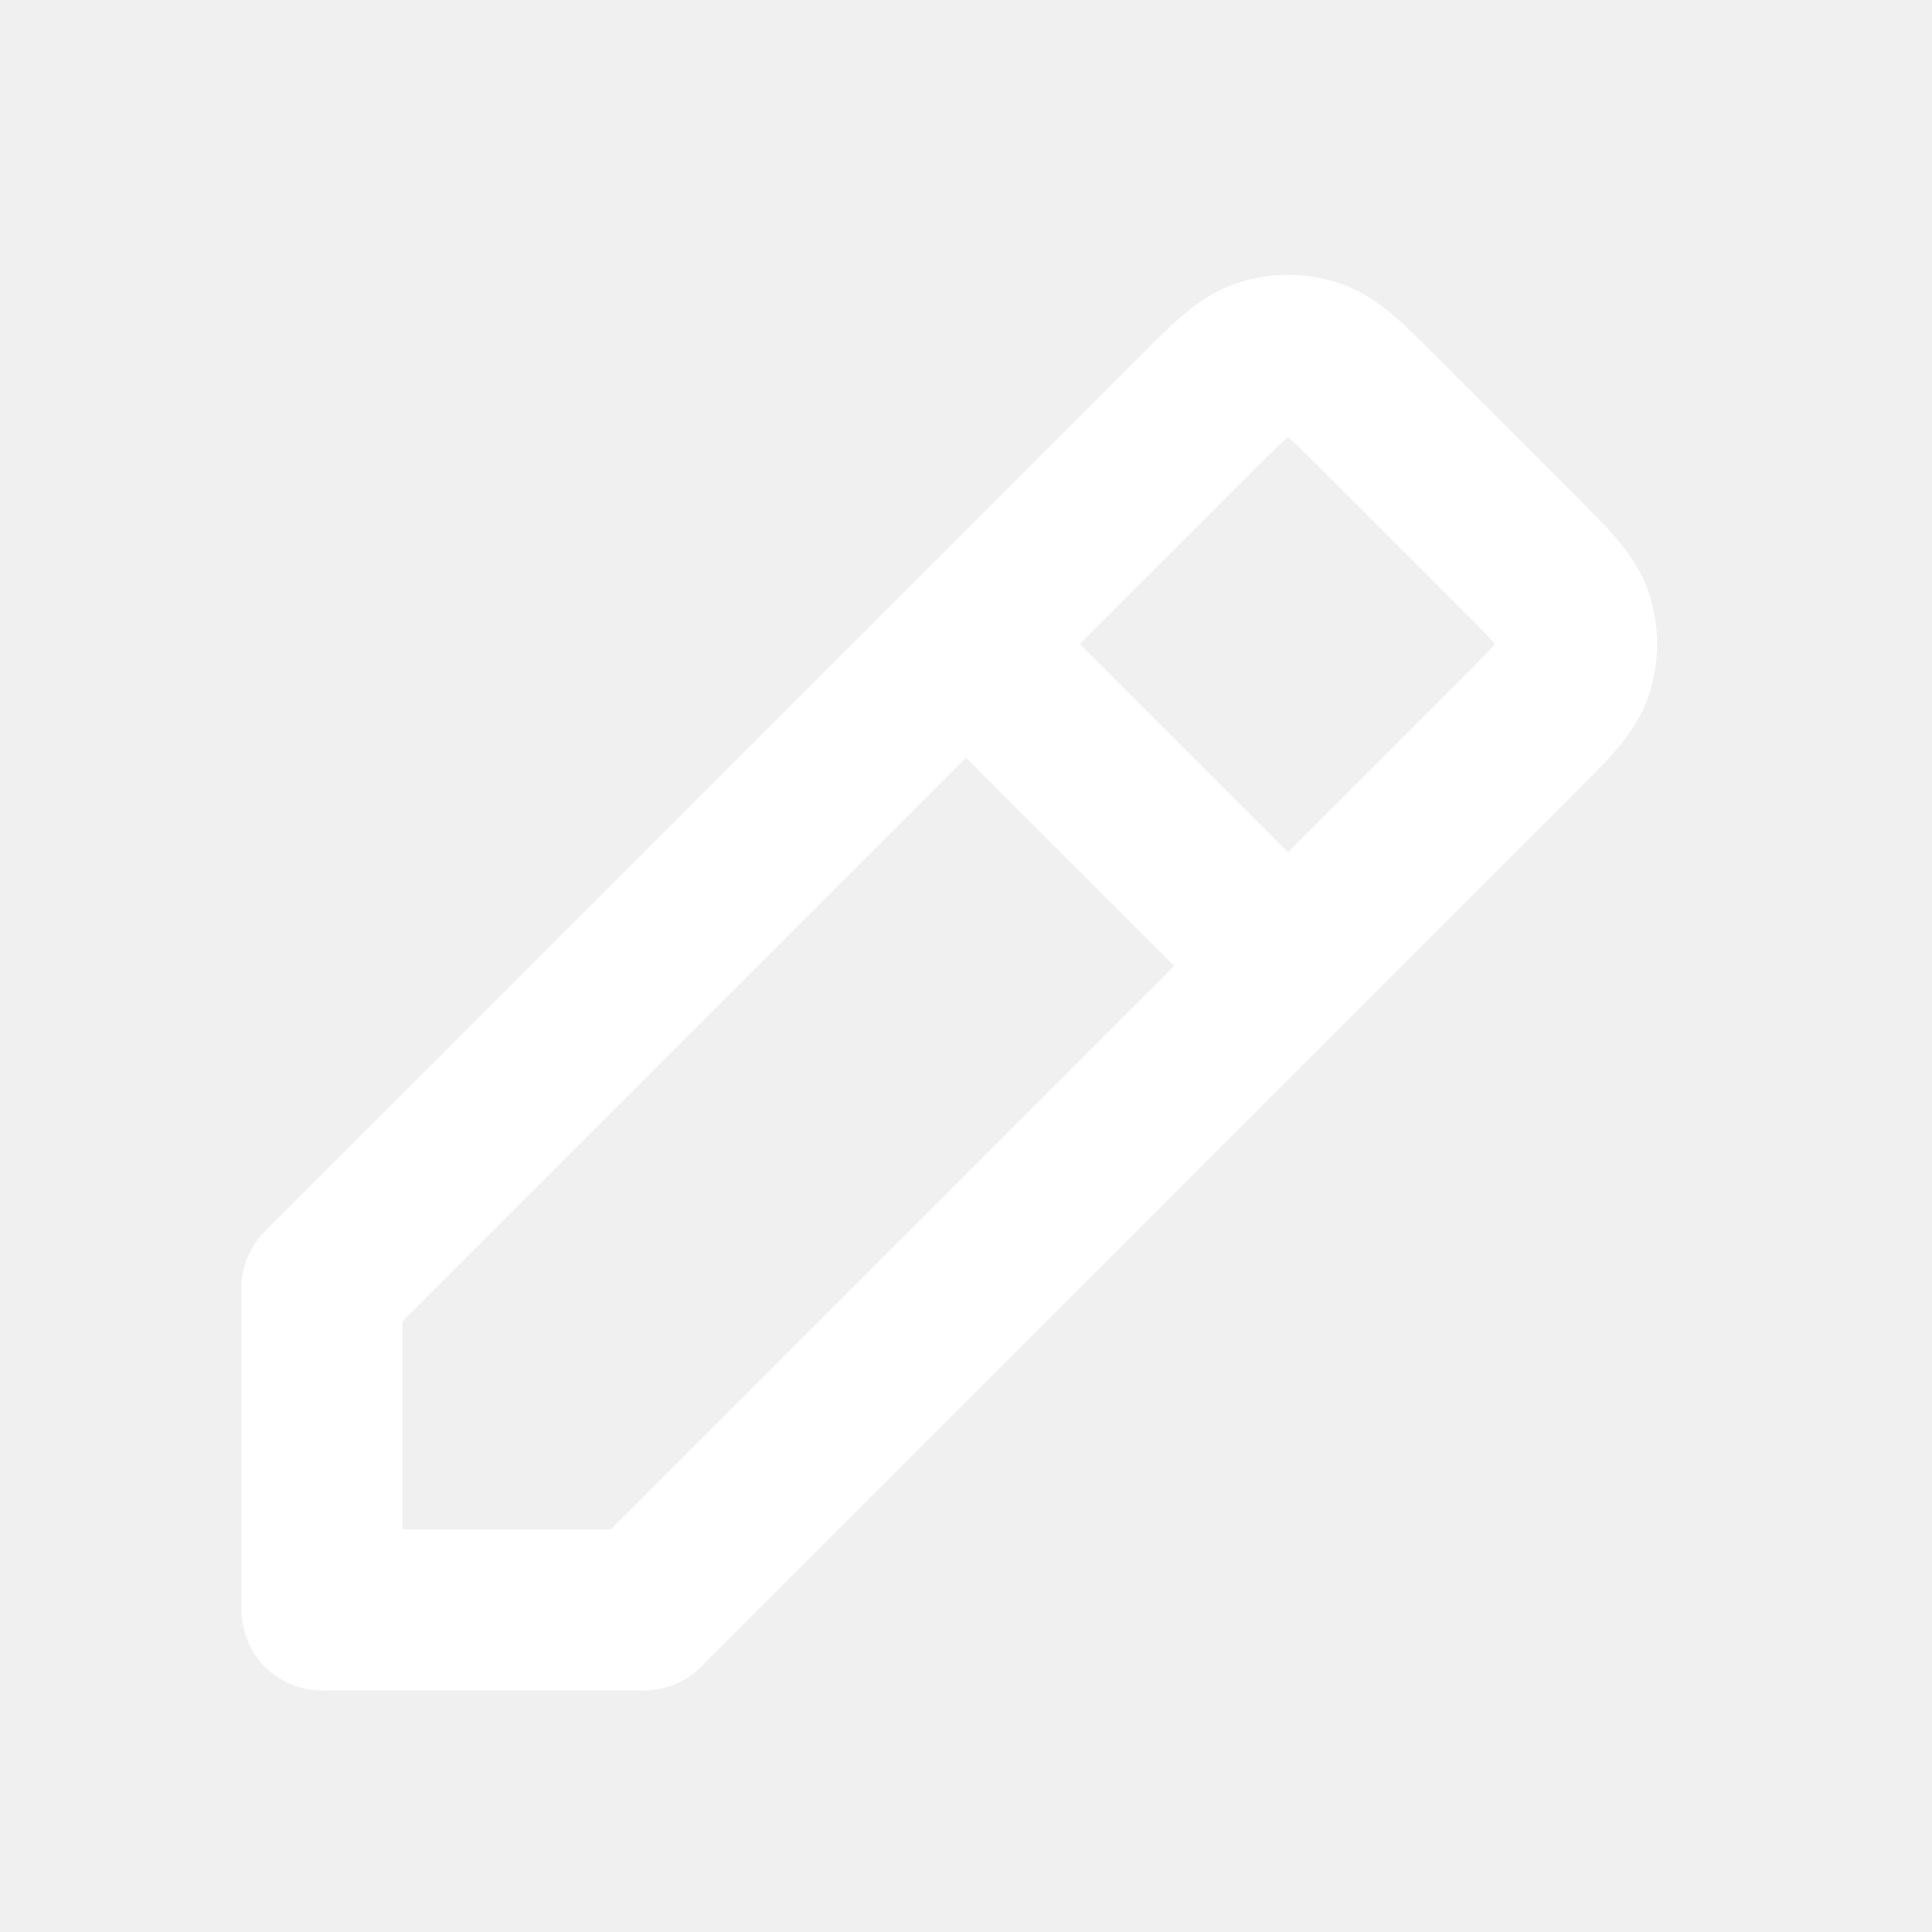
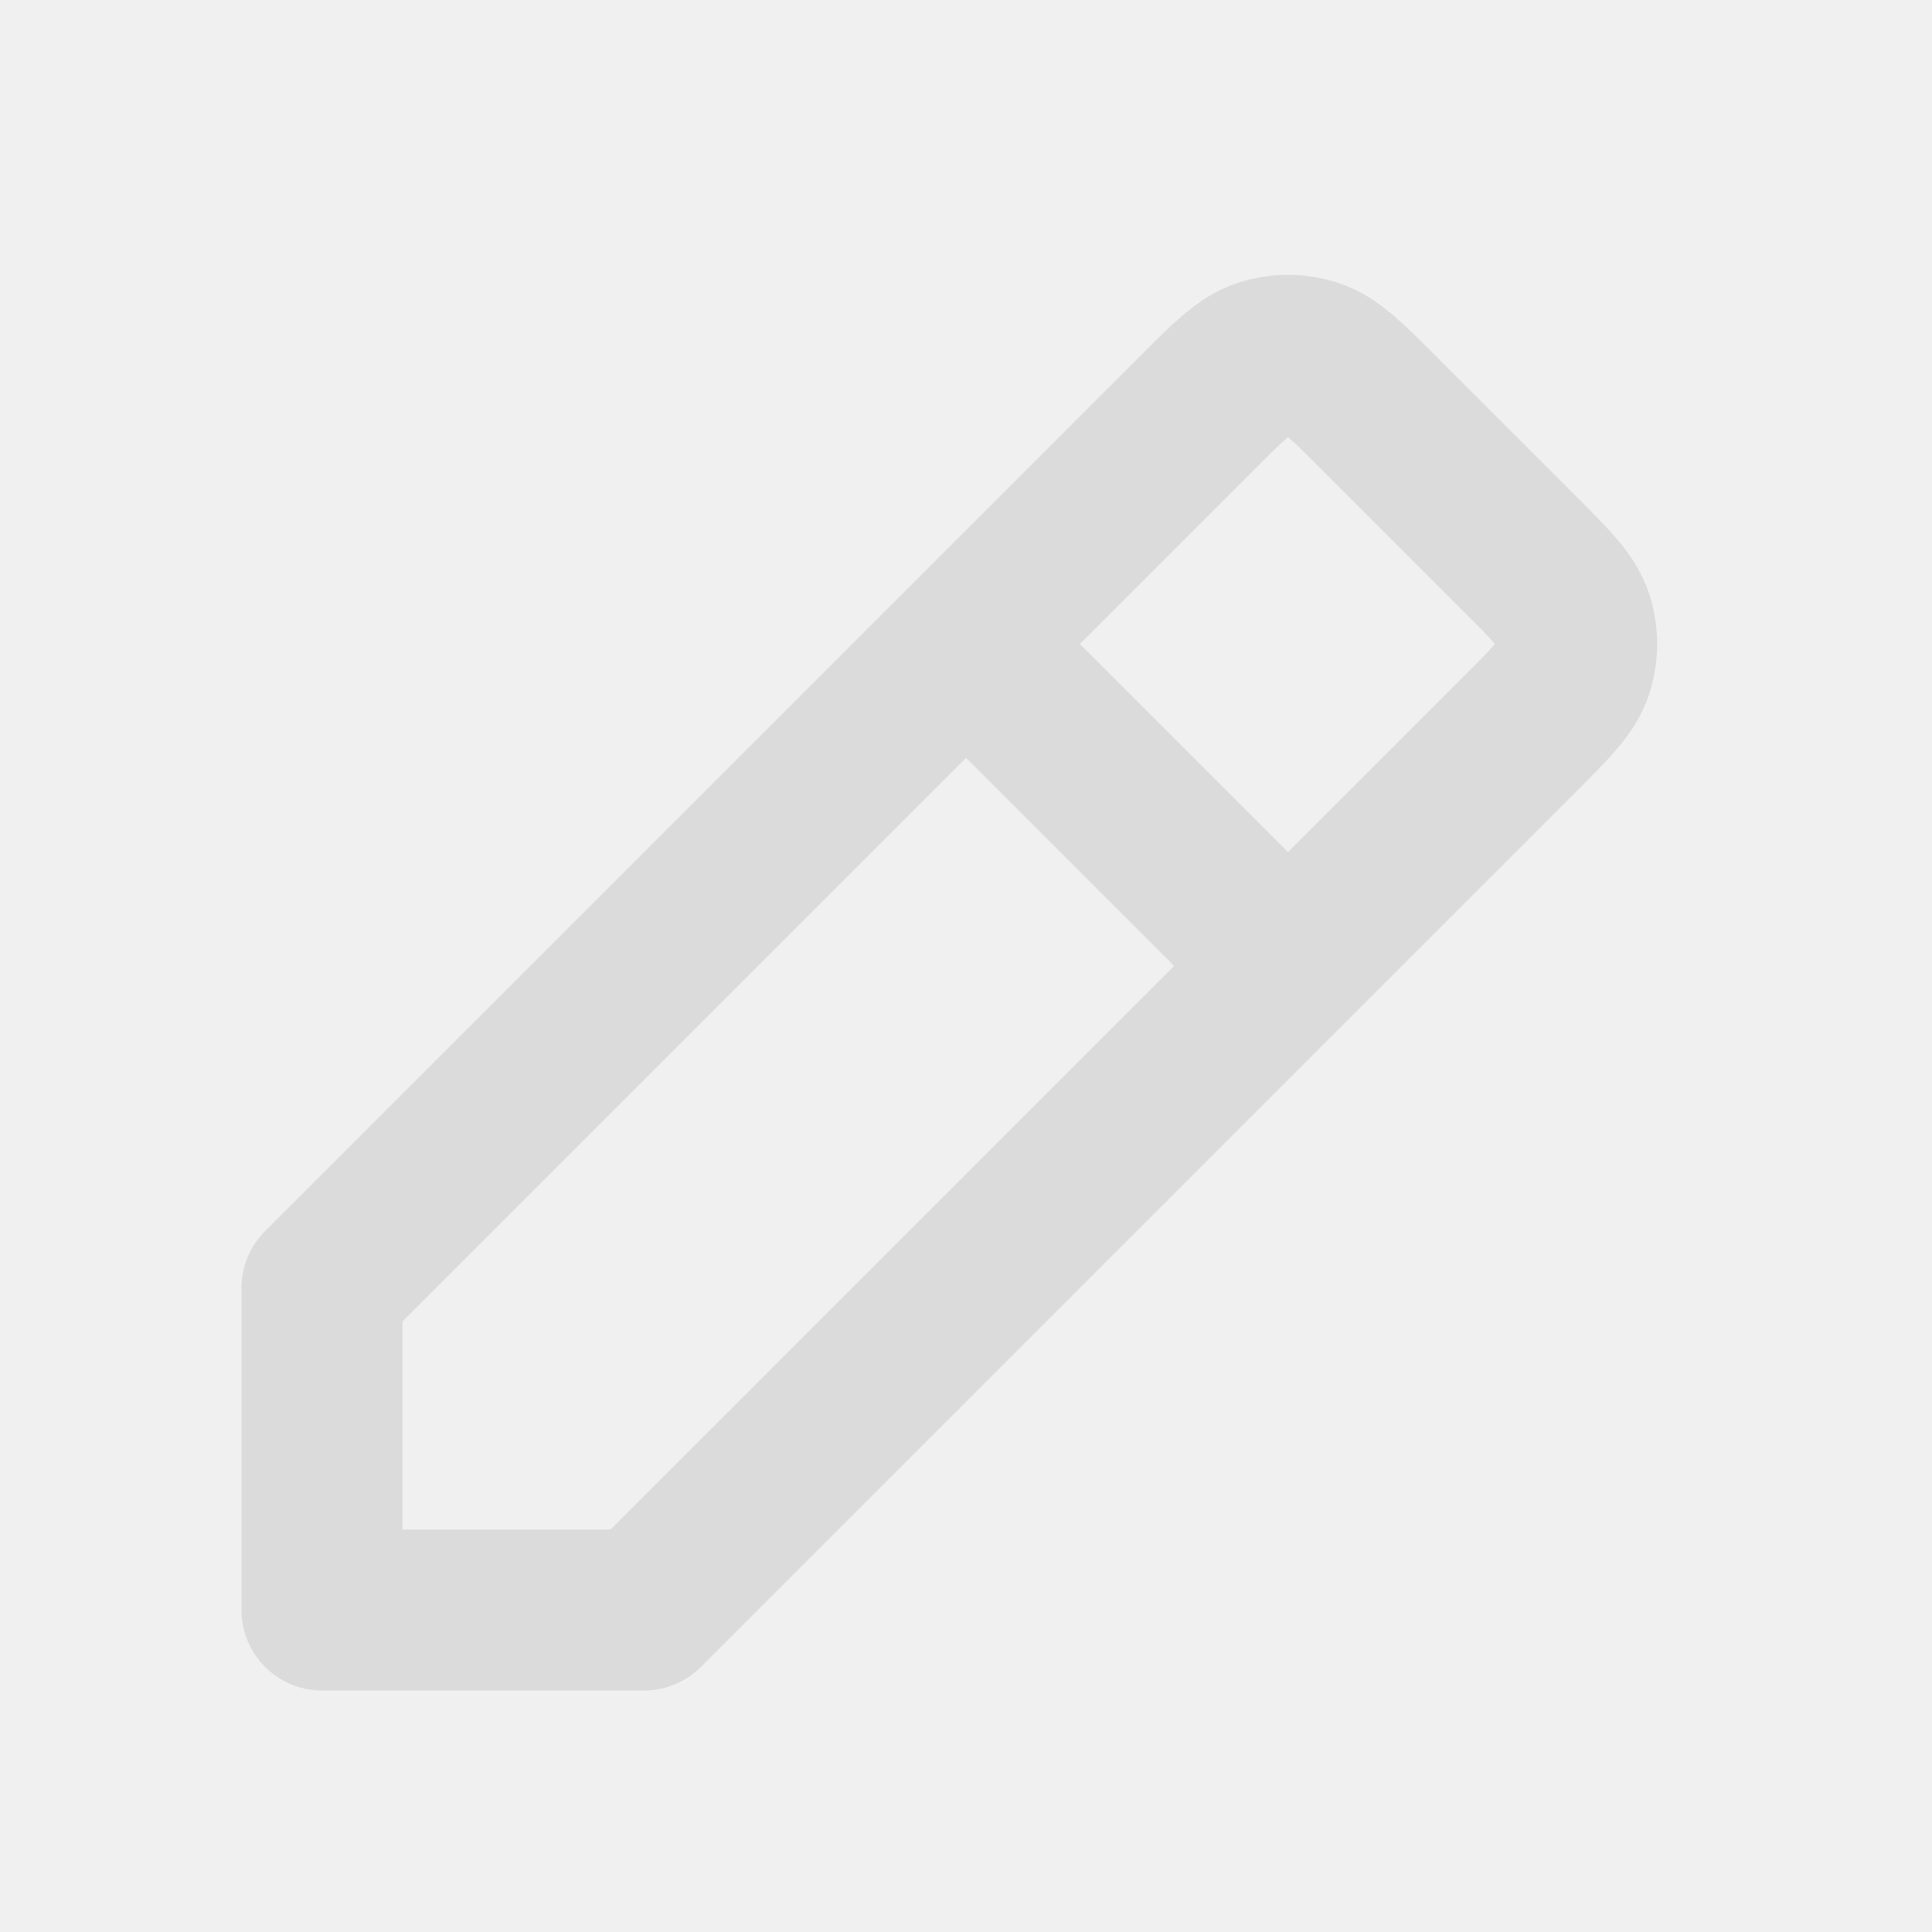
- <svg xmlns="http://www.w3.org/2000/svg" width="800px" height="800px" viewBox="0 0 24 24" fill="none" stroke="#ffffff">
+ <svg xmlns="http://www.w3.org/2000/svg" width="800px" height="800px" viewBox="0 0 24 24" fill="none" stroke="#dbdbdb">
  <g id="SVGRepo_bgCarrier" stroke-width="0" />
  <g id="SVGRepo_tracerCarrier" stroke-linecap="round" stroke-linejoin="round" />
  <g id="SVGRepo_iconCarrier">
    <g id="Edit / Edit_Pencil_01">
-       <path id="Vector" d="M12 8L4 16V20L8 20L16 12M12 8L14.869 5.131L14.87 5.13C15.265 4.735 15.463 4.537 15.691 4.463C15.892 4.398 16.108 4.398 16.309 4.463C16.537 4.537 16.735 4.735 17.129 5.129L18.869 6.869C19.265 7.265 19.463 7.463 19.537 7.691C19.602 7.892 19.602 8.108 19.537 8.309C19.463 8.537 19.265 8.735 18.869 9.131L18.869 9.131L16 12M12 8L16 12" stroke="#ffffff" stroke-width="2" stroke-linecap="round" stroke-linejoin="round" />
+       <path id="Vector" d="M12 8L4 16V20L8 20L16 12M12 8L14.869 5.131L14.87 5.13C15.265 4.735 15.463 4.537 15.691 4.463C15.892 4.398 16.108 4.398 16.309 4.463C16.537 4.537 16.735 4.735 17.129 5.129L18.869 6.869C19.265 7.265 19.463 7.463 19.537 7.691C19.602 7.892 19.602 8.108 19.537 8.309C19.463 8.537 19.265 8.735 18.869 9.131L18.869 9.131L16 12M12 8L16 12" stroke="#dbdbdb" stroke-width="2" stroke-linecap="round" stroke-linejoin="round" />
    </g>
  </g>
</svg>
